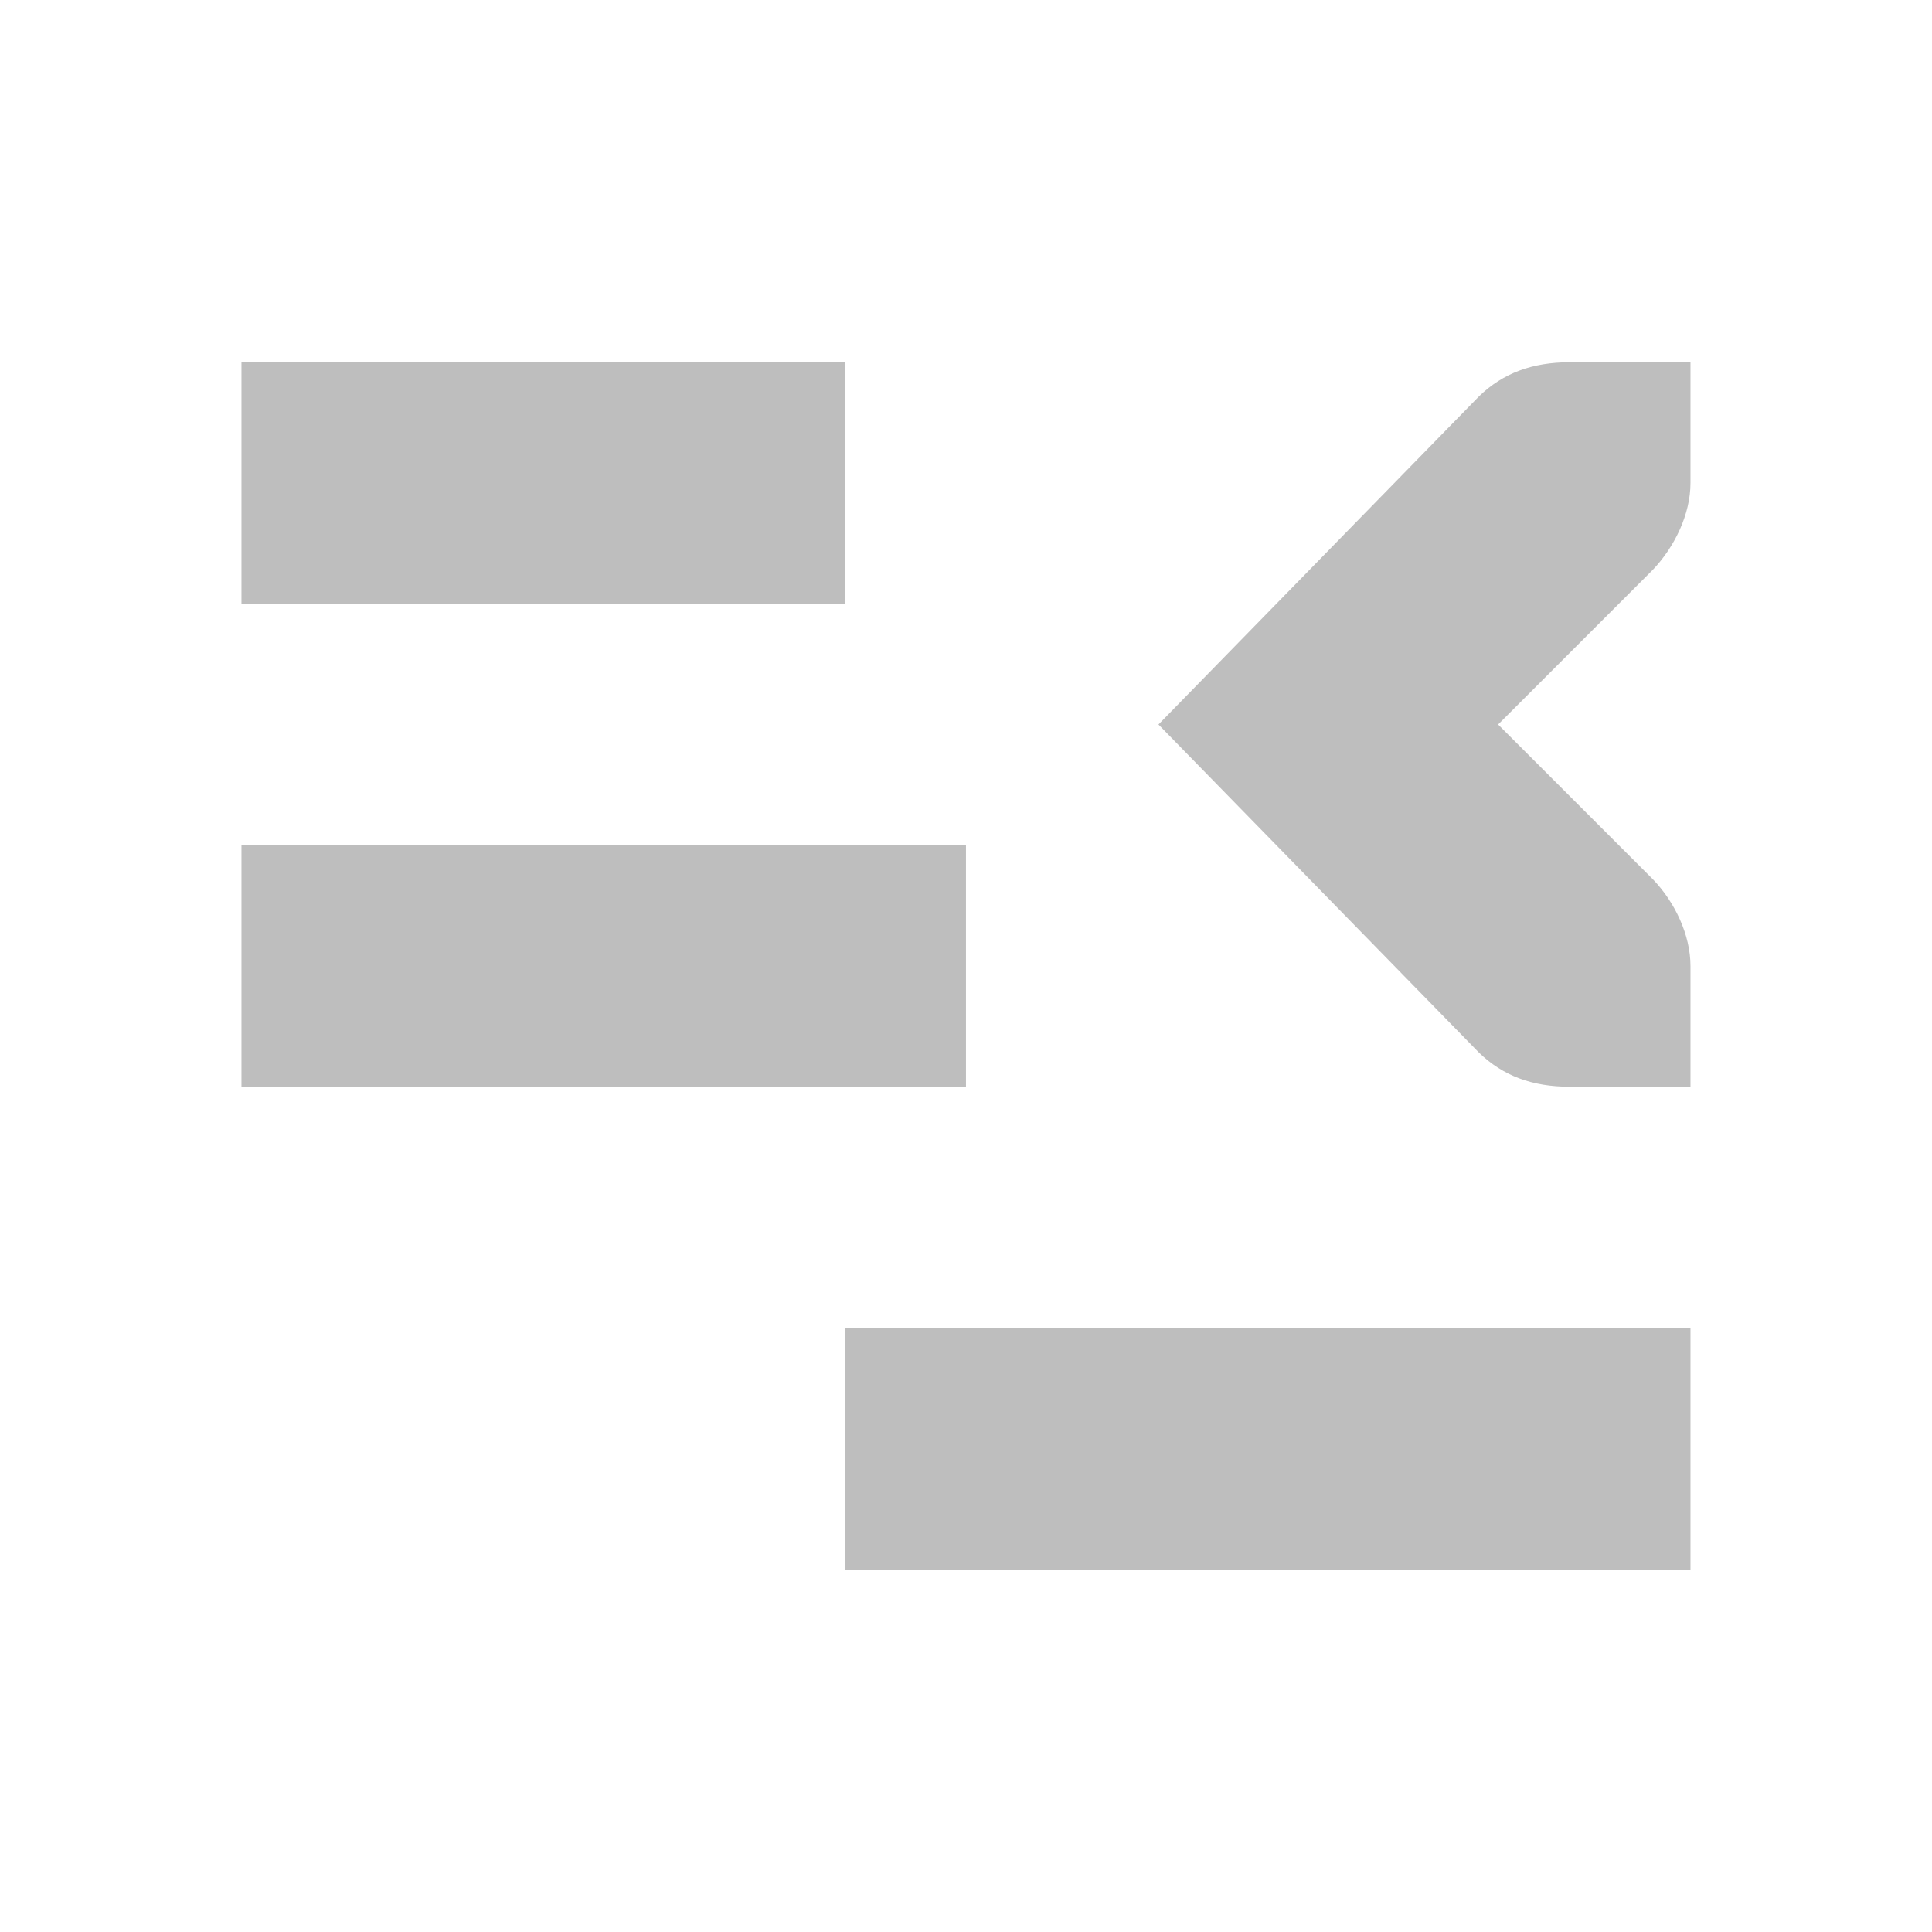
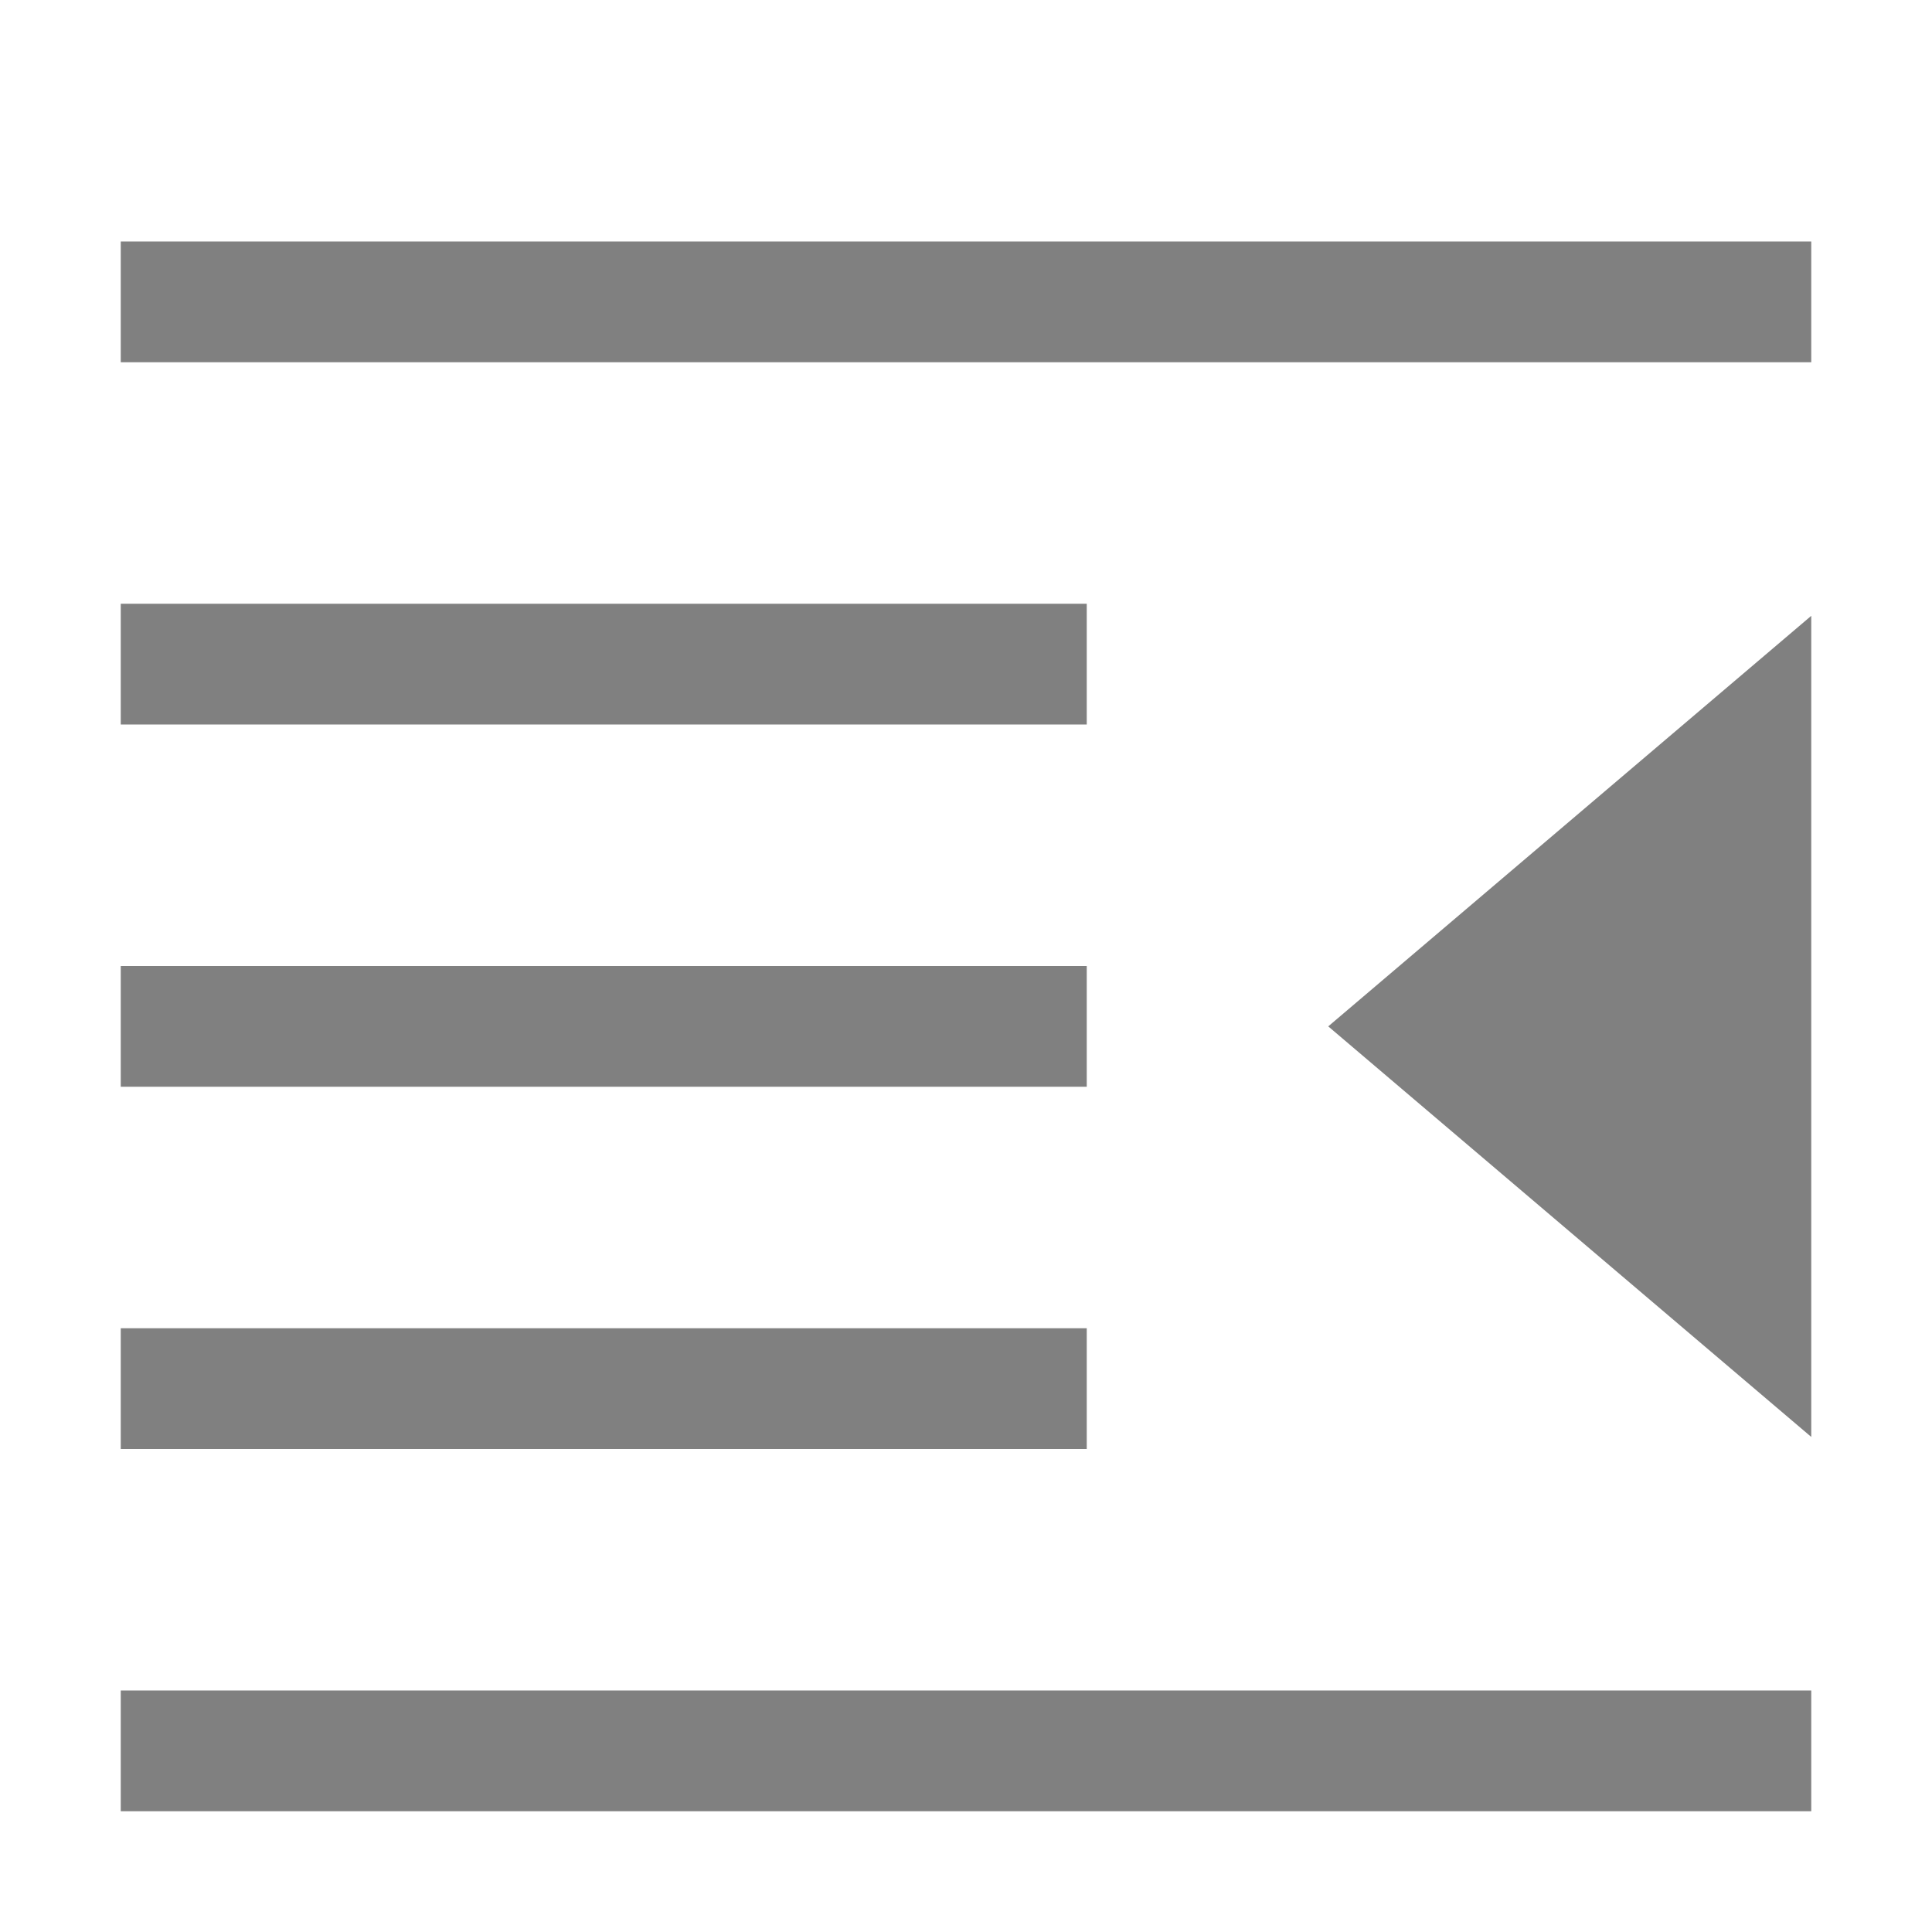
- <svg xmlns="http://www.w3.org/2000/svg" height="16" id="svg7384" version="1.1" width="16">
-   <defs id="defs7386" />
-   <g id="layer9" style="display:inline" transform="translate(-141.0002,-827)" />
-   <g id="layer10" transform="translate(-141.0002,-827)" />
-   <g id="layer11" transform="translate(-141.0002,-827)" />
-   <g id="layer13" transform="translate(-141.0002,-827)" />
-   <g id="layer14" transform="translate(-141.0002,-827)" />
-   <g id="layer15" style="display:inline" transform="translate(-141.0002,-827)" />
-   <g id="g71291" style="display:inline" transform="translate(-141.0002,-827)" />
-   <g id="g4953" style="display:inline" transform="translate(-141.0002,-827)" />
-   <g id="layer12" style="display:inline" transform="translate(-141.0002,-827)">
-     <rect height="2" id="rect8526" style="color:#bebebe;fill:#bebebe;fill-opacity:1;stroke:none;stroke-width:1;marker:none;visibility:visible;display:inline;overflow:visible" transform="scale(-1,1)" width="5" x="-148" y="830" />
-     <rect height="2" id="rect8528" style="color:#bebebe;fill:#bebebe;fill-opacity:1;stroke:none;stroke-width:1;marker:none;visibility:visible;display:inline;overflow:visible" transform="scale(-1,1)" width="6" x="-149" y="834" />
-     <rect height="2" id="rect8530" style="color:#bebebe;fill:#bebebe;fill-opacity:1;stroke:none;stroke-width:1;marker:none;visibility:visible;display:inline;overflow:visible" transform="scale(-1,1)" width="7" x="-155" y="838" />
-     <path d="m 155,830 0,1 c 0,0.257 -0.13,0.528 -0.312,0.719 L 153.407,833 l 1.281,1.281 c 0.183,0.19 0.312,0.462 0.312,0.719 l 0,1 -1,0 c -0.309,0 -0.552,-0.09 -0.75,-0.281 L 150.594,833 153.25,830.281 C 153.448,830.09 153.691,830 154,830 l 1,0 z" id="path8532" style="font-size:medium;font-style:normal;font-variant:normal;font-weight:normal;font-stretch:normal;text-indent:0;text-align:start;text-decoration:none;line-height:normal;letter-spacing:normal;word-spacing:normal;text-transform:none;direction:ltr;block-progression:tb;writing-mode:lr-tb;text-anchor:start;color:#bebebe;fill:#bebebe;fill-opacity:1;stroke:none;stroke-width:2;marker:none;visibility:visible;display:inline;overflow:visible;enable-background:accumulate;font-family:Bitstream Vera Sans;-inkscape-font-specification:Bitstream Vera Sans" />
+ <svg xmlns="http://www.w3.org/2000/svg" version="1.1" id="图层_1" x="0px" y="0px" viewBox="0 0 16 16" style="enable-background:new 0 0 16 16;" xml:space="preserve">
+   <style type="text/css">
+ 	.st0{fill:none;stroke:#808080;stroke-miterlimit:10;}
+ 	.st1{fill:#808080;}
+ </style>
+   <g id="_16_1_">
+     <line class="st0" x1="15" y1="14.5" x2="1" y2="14.5" />
+     <line class="st0" x1="9" y1="11.5" x2="1" y2="11.5" />
+     <line class="st0" x1="9" y1="8.5" x2="1" y2="8.5" />
+     <line class="st0" x1="9" y1="5.5" x2="1" y2="5.5" />
+     <line class="st0" x1="15" y1="2.5" x2="1" y2="2.5" />
+     <polygon class="st1" points="15,5.1 11,8.5 15,11.9  " />
  </g>
</svg>
